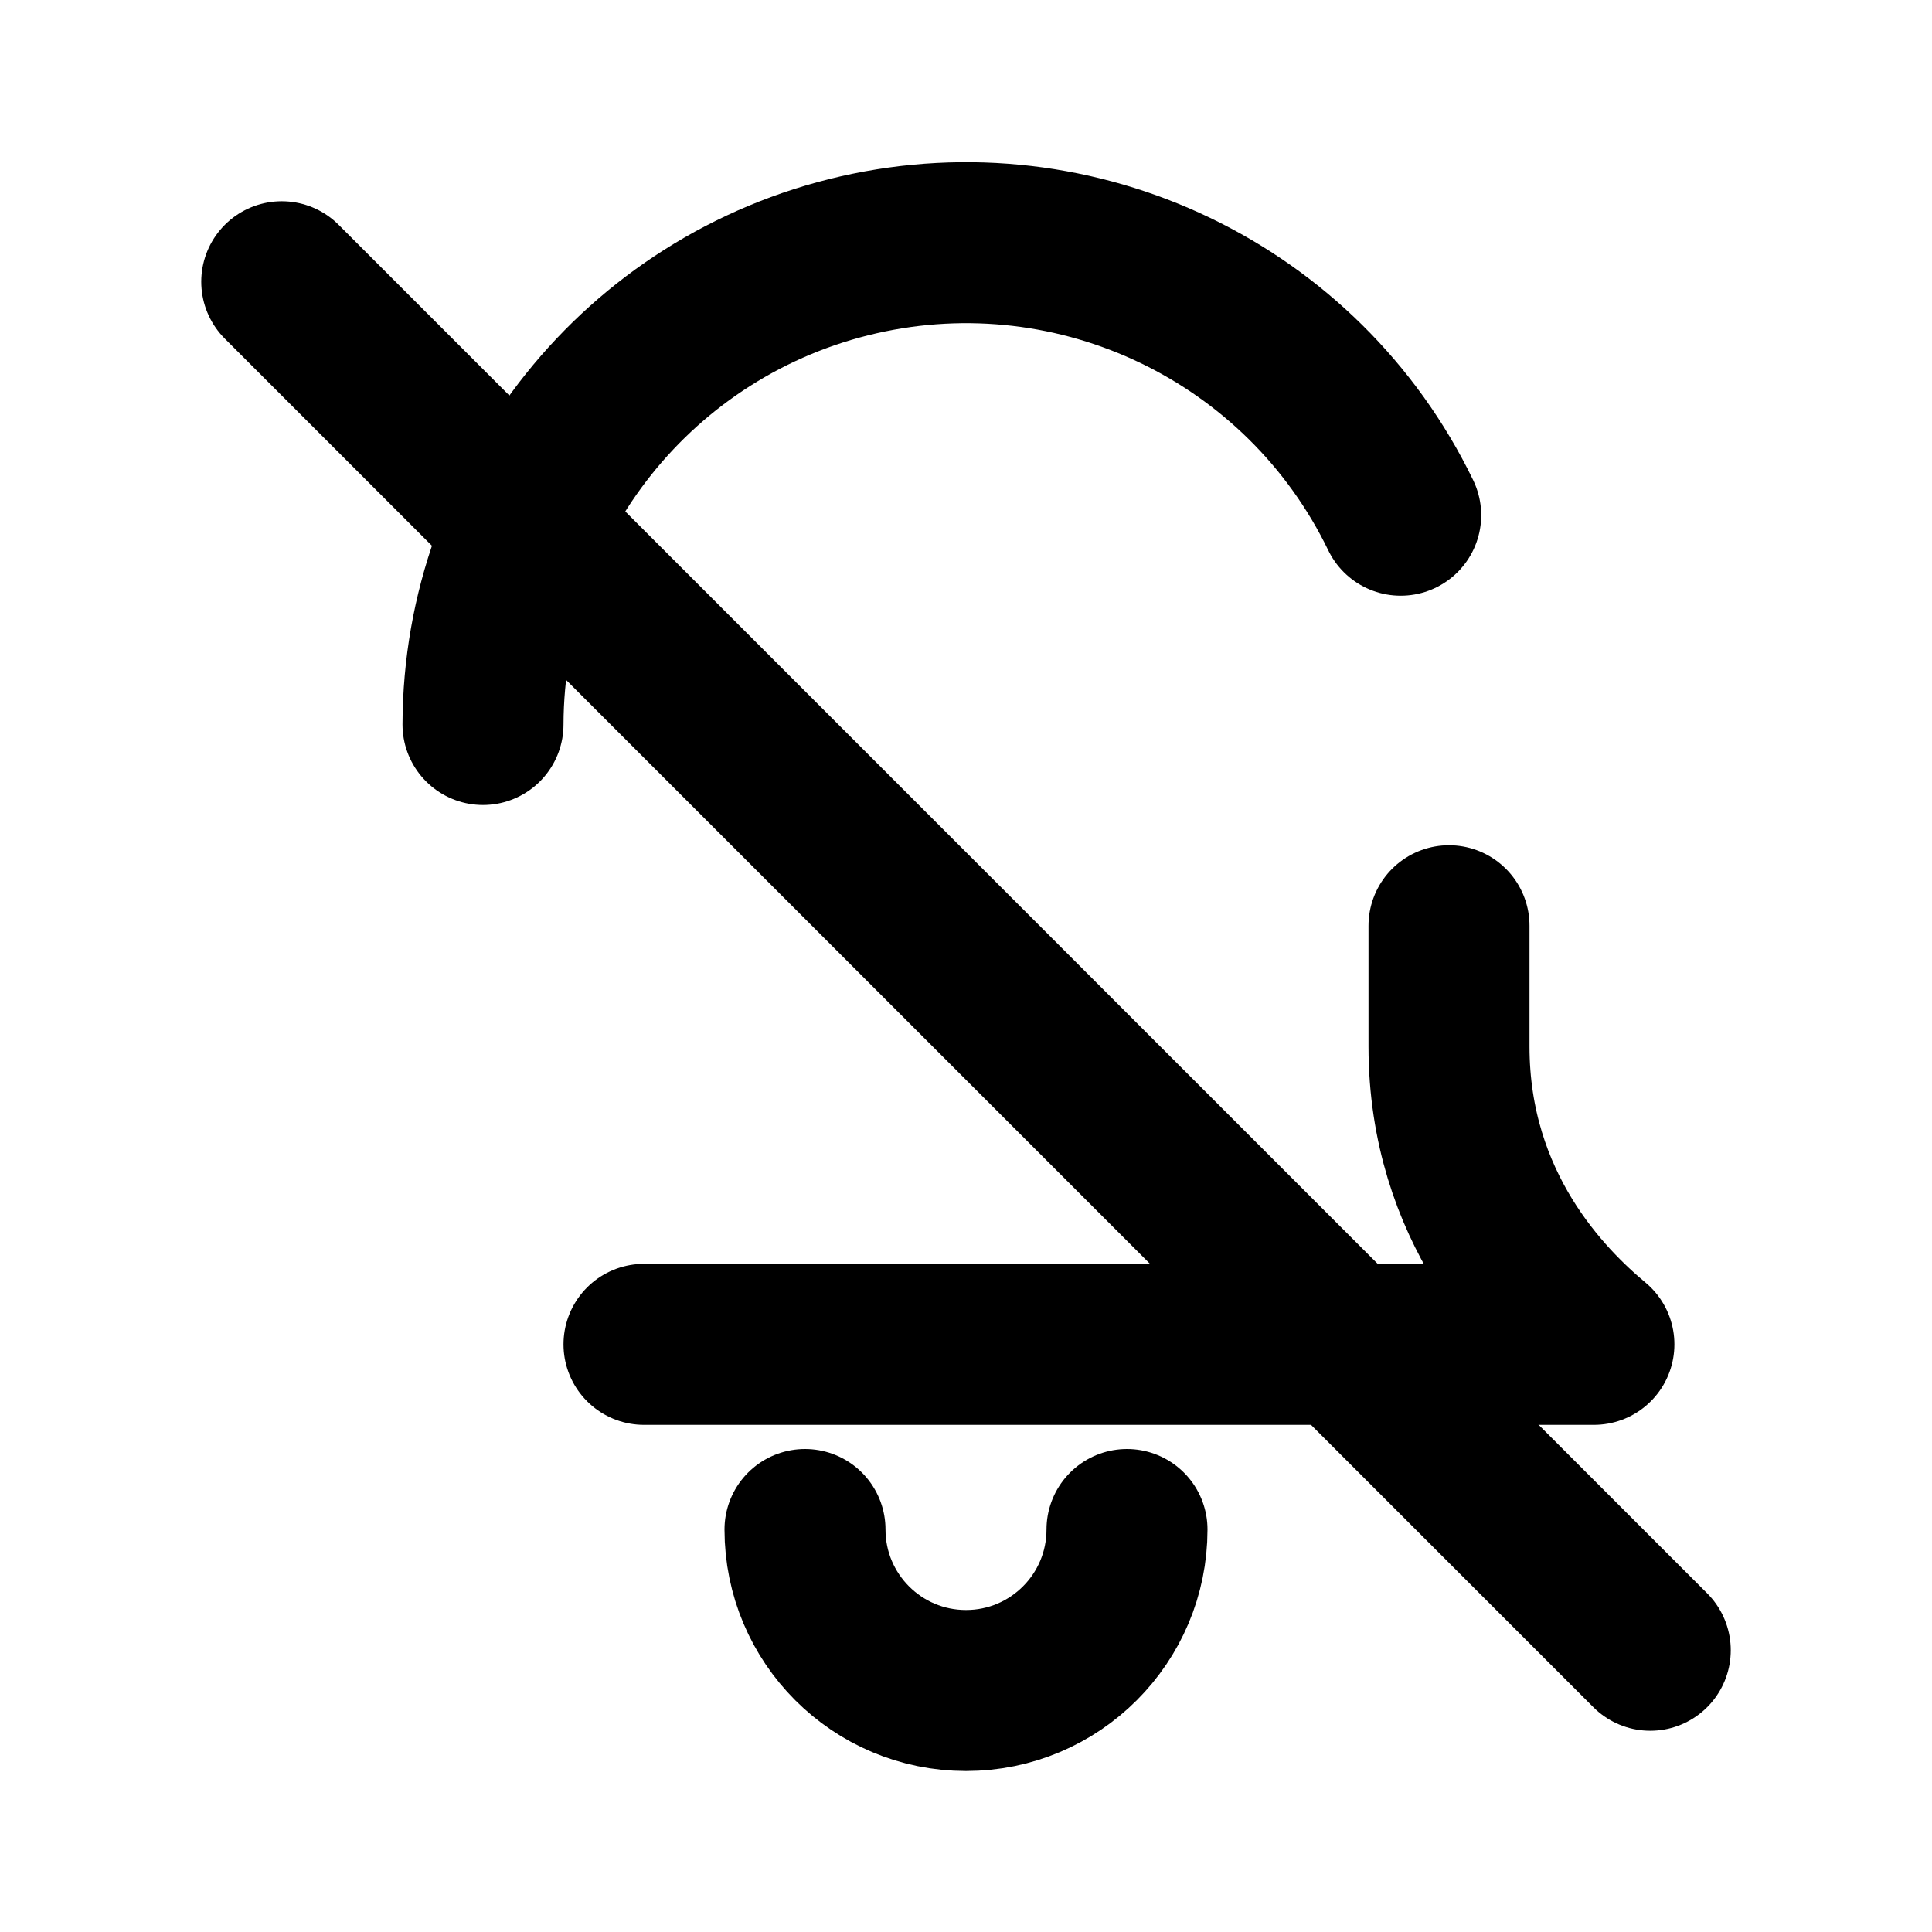
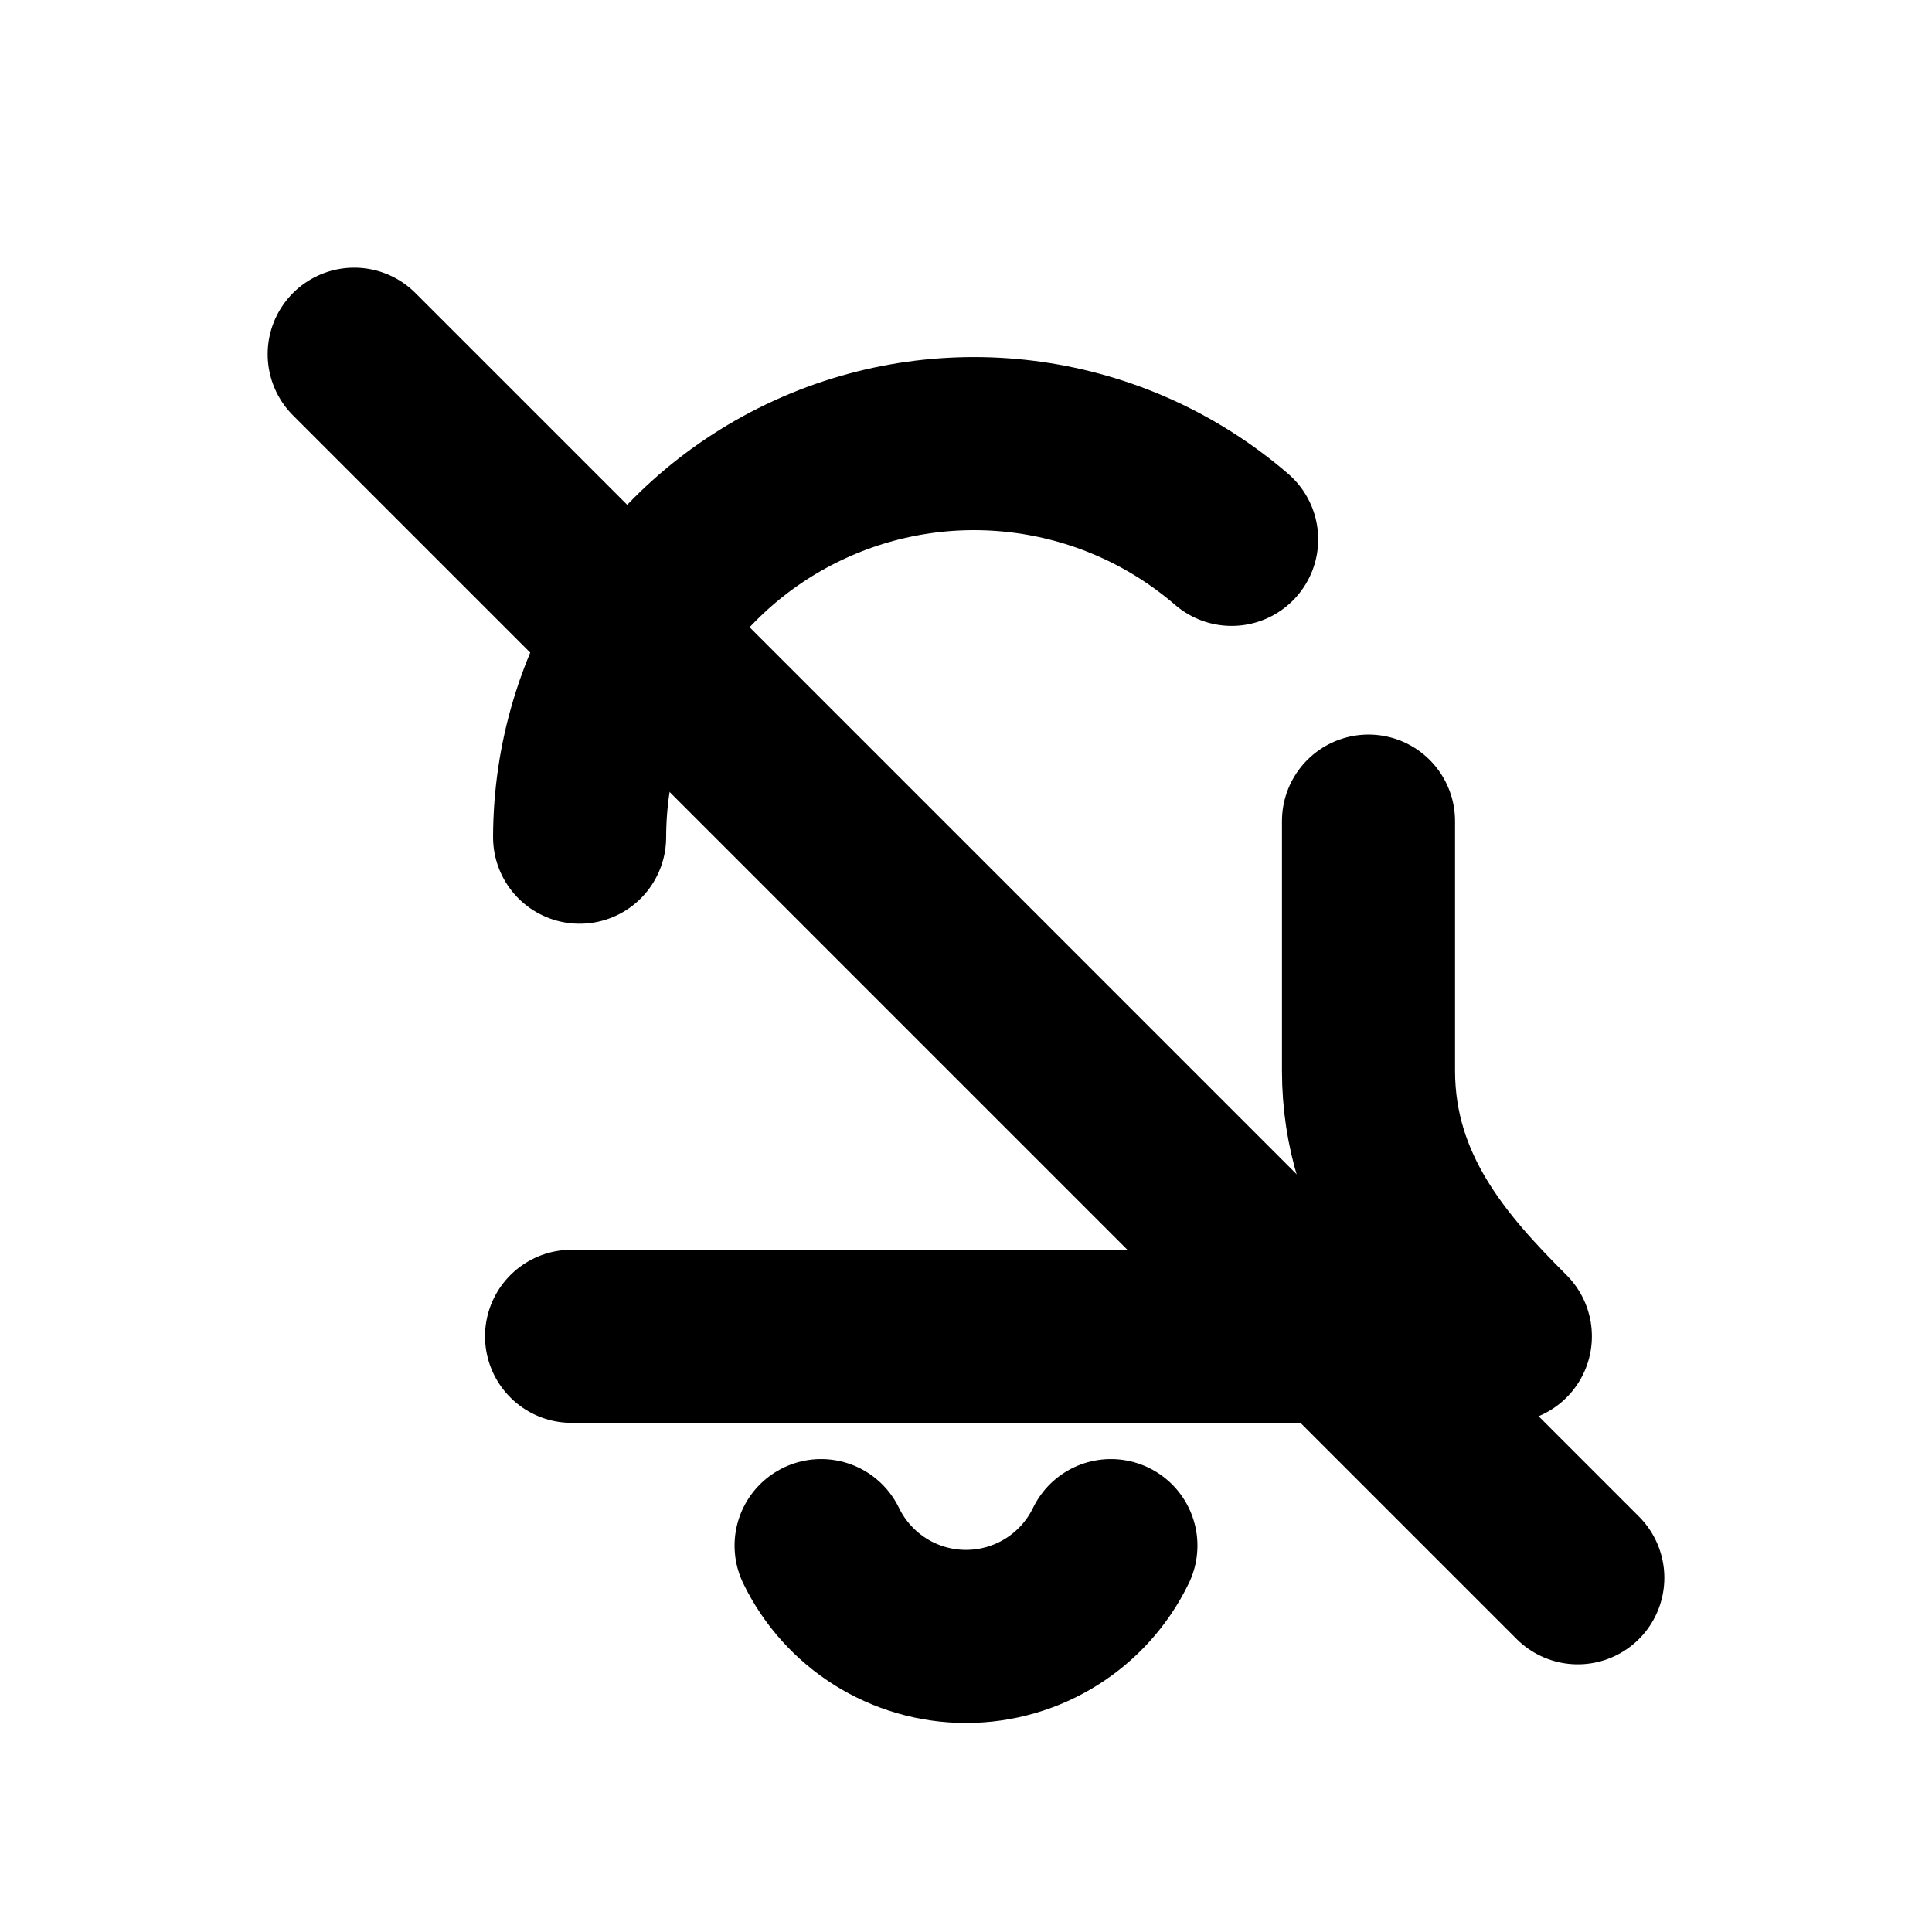
- <svg xmlns="http://www.w3.org/2000/svg" viewBox="0 0 24 24" fill="none" stroke="#000000" stroke-width="2" stroke-linecap="round" stroke-linejoin="round">
-   <path d="M6 9a6 6 0 0 1 11.4-2.6" />
-   <path d="M18 11.5V13c0 2 1.2 3.2 1.8 3.7H8" />
-   <path d="M10 19a2 2 0 0 0 4 0" />
-   <line x1="3.5" y1="3.5" x2="20.5" y2="20.5" />
+ <svg xmlns="http://www.w3.org/2000/svg" viewBox="0 0 24 24" fill="none" stroke="#000000" stroke-width="2.15" stroke-linecap="round" stroke-linejoin="round">
+   <path d="M7.2 10.4a4.9 4.9 0 0 1 8.1-3.7" />
+   <path d="M17 10.2v3.1c0 1.5.9 2.5 1.7 3.3H7.1" />
+   <path d="M10.2 19.2a2 2 0 0 0 3.6 0" />
+   <path d="M4.4 4.4 19.6 19.6" />
</svg>
